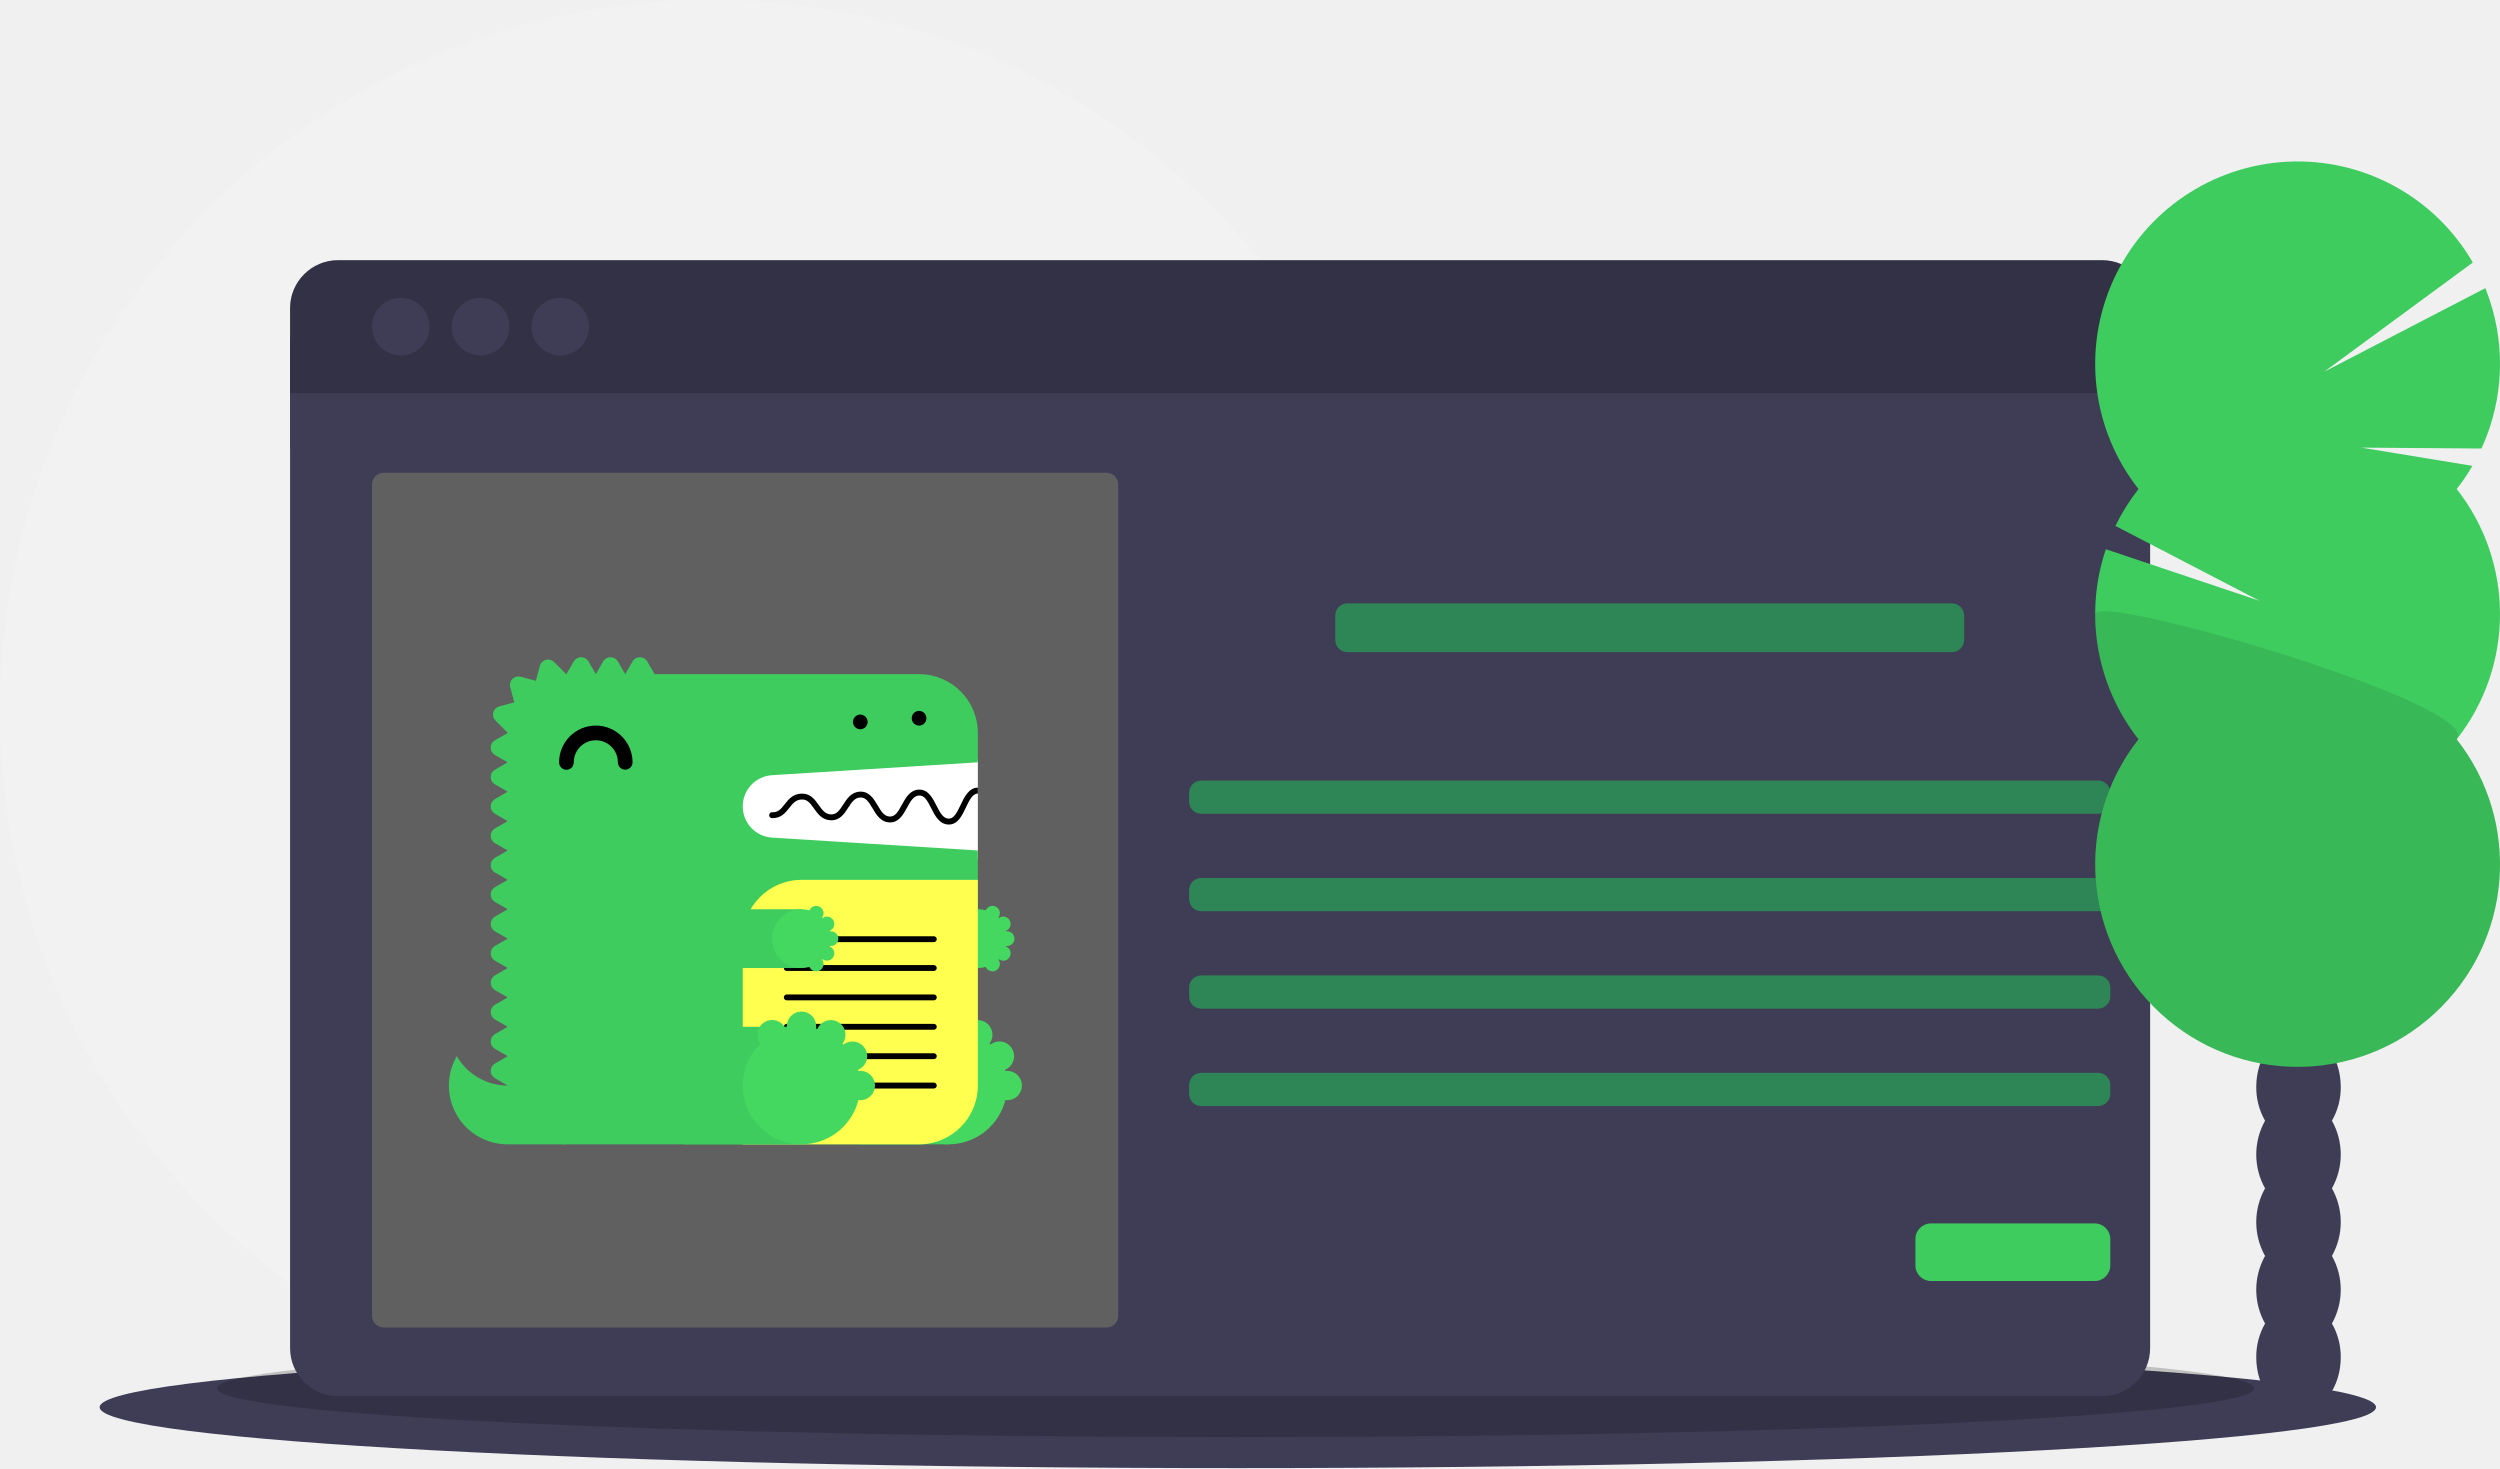
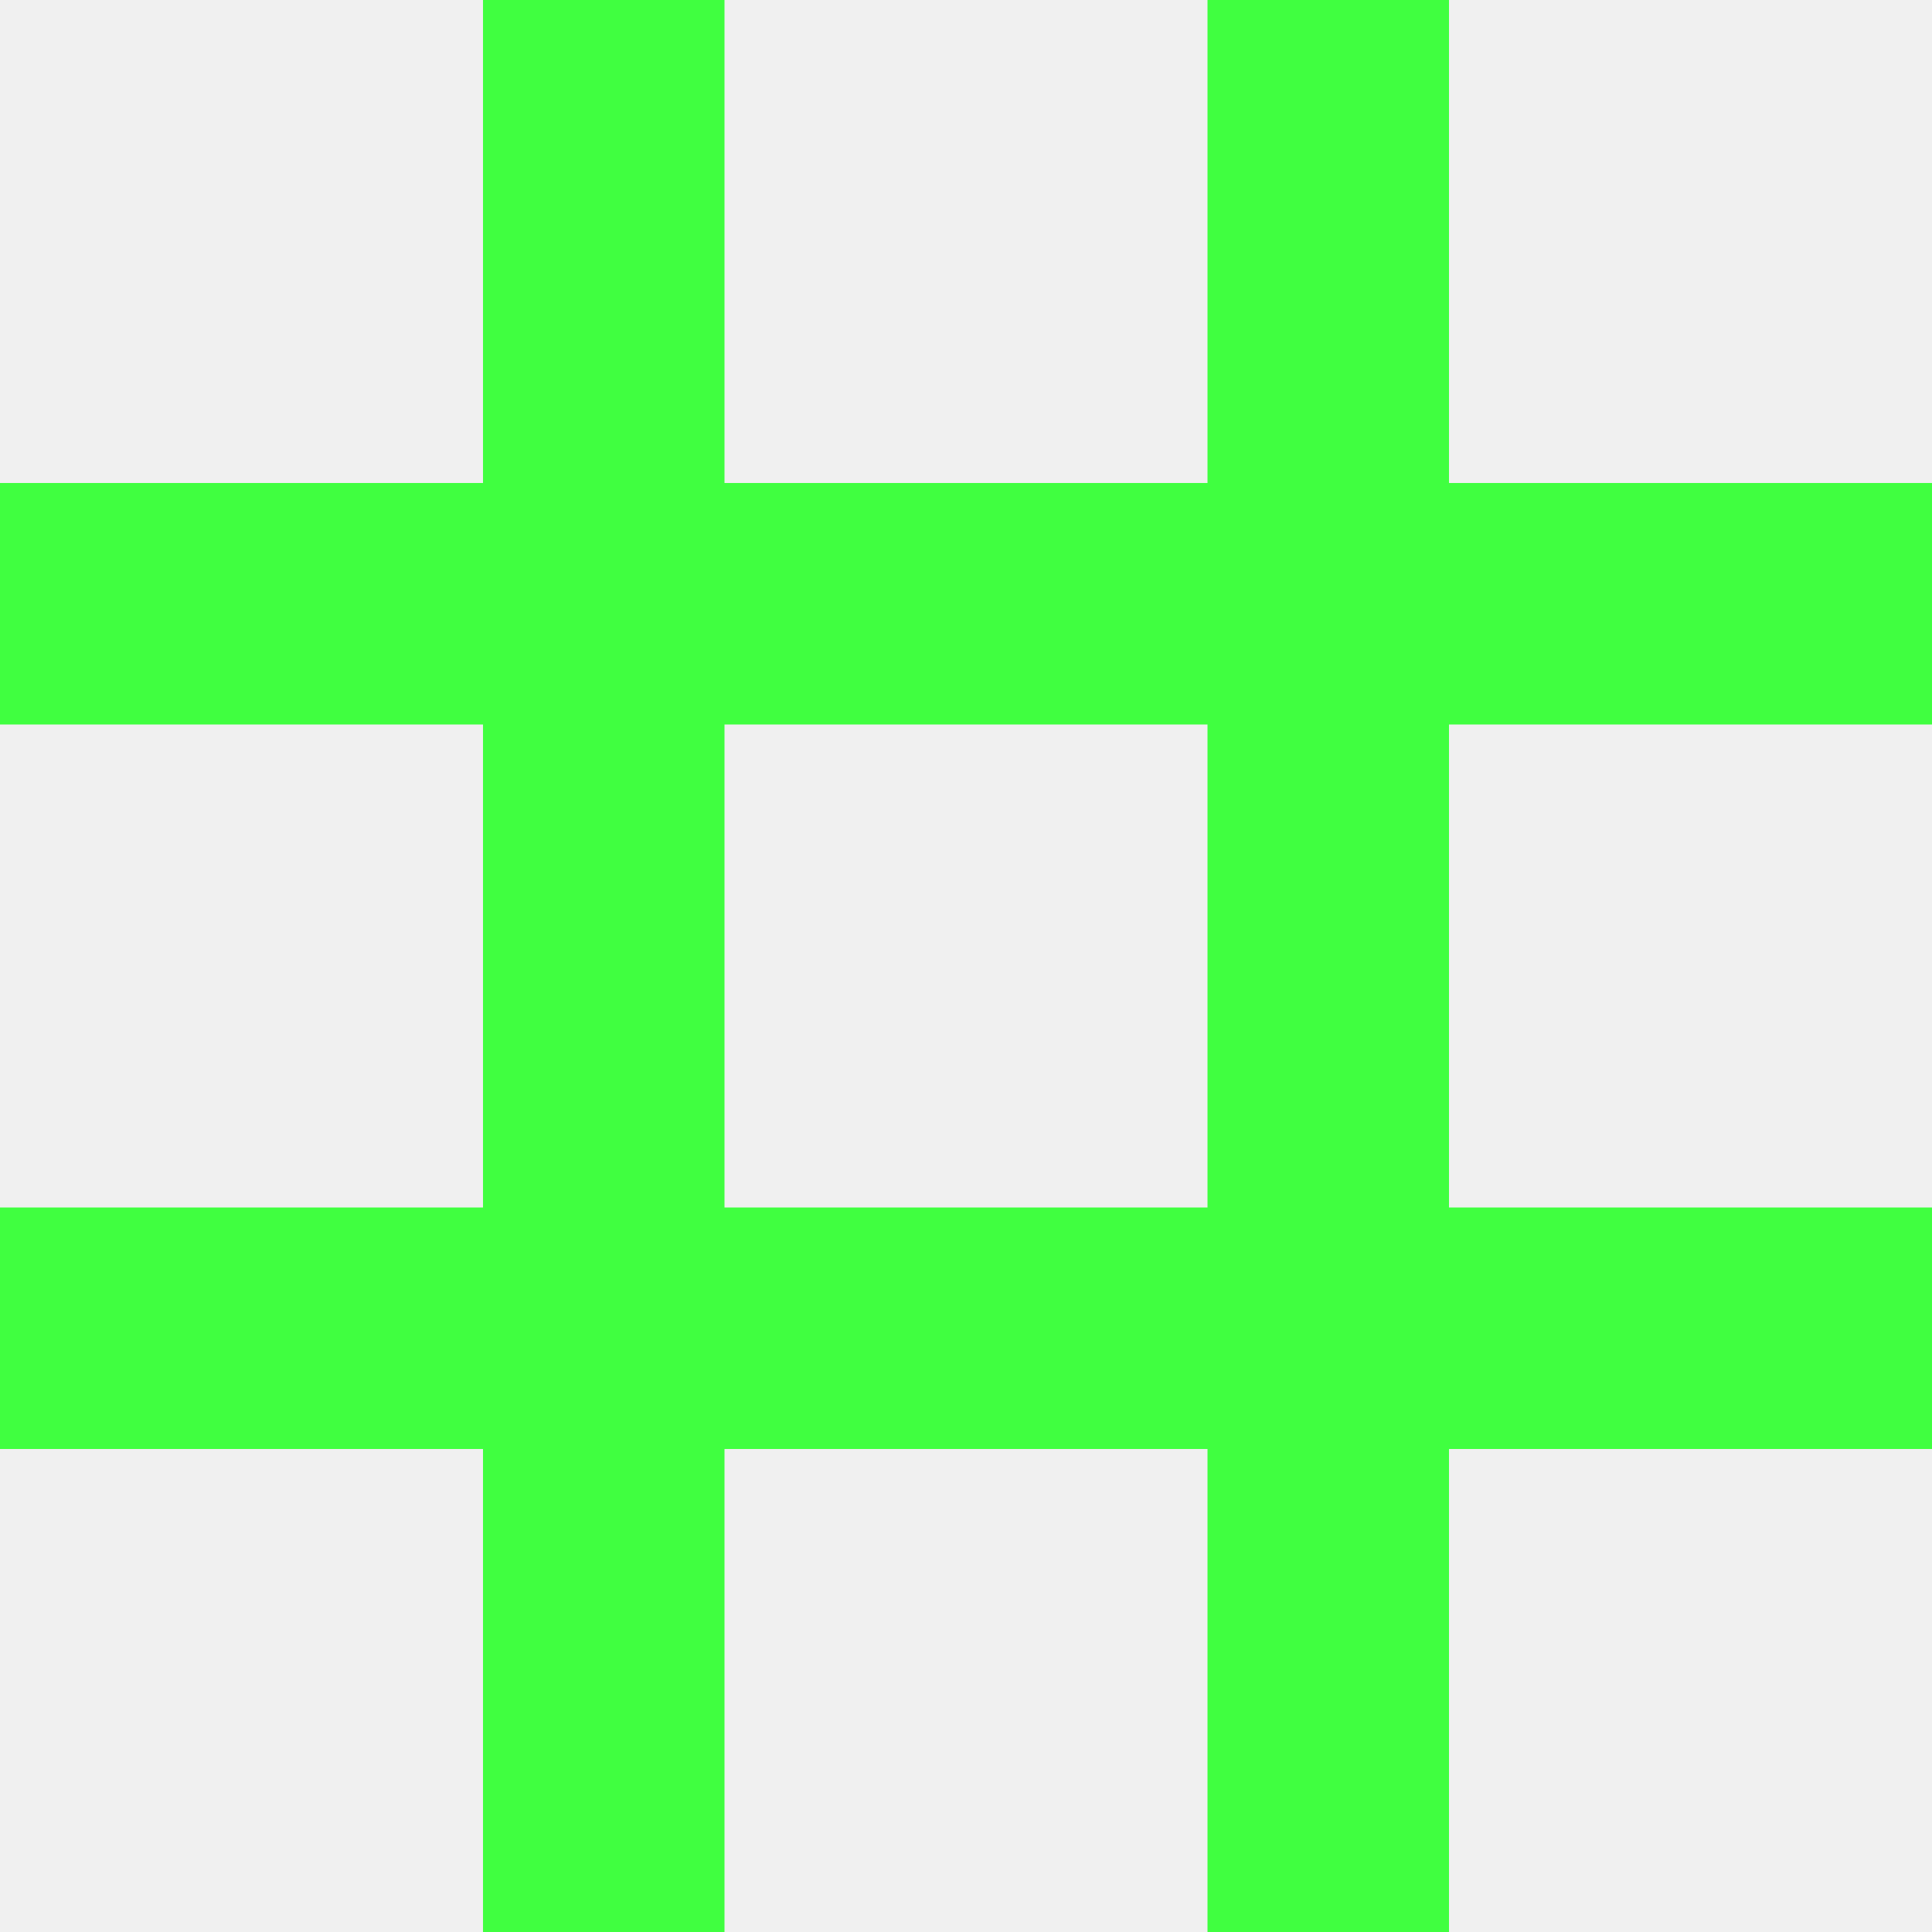
- <svg xmlns="http://www.w3.org/2000/svg" width="1129" height="663" viewBox="0 0 1129 663">
-   <circle cx="321" cy="321" r="321" fill="#f2f2f2" />
-   <ellipse cx="559" cy="635.5" rx="514" ry="27.5" fill="#3f3d56" />
-   <ellipse cx="558" cy="627" rx="460" ry="22" opacity="0.2" />
-   <rect x="131" y="152.5" width="840" height="50" fill="#3f3d56" />
-   <path d="M166.5,727.33A21.67,21.67,0,0,0,188.17,749H984.83A21.67,21.67,0,0,0,1006.5,727.33V296h-840Z" transform="translate(-35.5 -118.5)" fill="#3f3d56" />
-   <path d="M984.83,236H188.17A21.67,21.67,0,0,0,166.5,257.67V296h840V257.67A21.67,21.67,0,0,0,984.83,236Z" transform="translate(-35.5 -118.5)" fill="#3f3d56" />
-   <path d="M984.83,236H188.17A21.67,21.67,0,0,0,166.5,257.67V296h840V257.67A21.67,21.67,0,0,0,984.83,236Z" transform="translate(-35.5 -118.5)" opacity="0.2" />
-   <circle cx="181" cy="147.5" r="13" fill="#3f3d56" />
-   <circle cx="217" cy="147.5" r="13" fill="#3f3d56" />
-   <circle cx="253" cy="147.5" r="13" fill="#3f3d56" />
-   <rect x="168" y="213.5" width="337" height="386" rx="5.335" fill="#606060" />
-   <rect x="603" y="272.5" width="284" height="22" rx="5.476" fill="#2e8555" />
-   <rect x="537" y="352.5" width="416" height="15" rx="5.476" fill="#2e8555" />
-   <rect x="537" y="396.5" width="416" height="15" rx="5.476" fill="#2e8555" />
-   <rect x="537" y="440.5" width="416" height="15" rx="5.476" fill="#2e8555" />
-   <rect x="537" y="484.5" width="416" height="15" rx="5.476" fill="#2e8555" />
-   <rect x="865" y="552.5" width="88" height="26" rx="7.028" fill="#3ecc5f" />
-   <path d="M1088.603,624.616a30.114,30.114,0,0,0,3.983-15.266c0-13.797-8.544-24.981-19.083-24.981s-19.083,11.184-19.083,24.981a30.114,30.114,0,0,0,3.983,15.266,31.248,31.248,0,0,0,0,30.532,31.248,31.248,0,0,0,0,30.532,31.248,31.248,0,0,0,0,30.532,30.114,30.114,0,0,0-3.983,15.266c0,13.797,8.544,24.981,19.083,24.981s19.083-11.184,19.083-24.981a30.114,30.114,0,0,0-3.983-15.266,31.248,31.248,0,0,0,0-30.532,31.248,31.248,0,0,0,0-30.532,31.248,31.248,0,0,0,0-30.532Z" transform="translate(-35.5 -118.5)" fill="#3f3d56" />
-   <ellipse cx="1038.003" cy="460.318" rx="19.083" ry="24.981" fill="#3f3d56" />
-   <ellipse cx="1038.003" cy="429.786" rx="19.083" ry="24.981" fill="#3f3d56" />
-   <path d="M1144.939,339.345a91.611,91.611,0,0,0,7.107-10.461l-50.141-8.235,54.229.403a91.566,91.566,0,0,0,1.746-72.426l-72.754,37.741,67.097-49.321a91.413,91.413,0,1,0-150.971,102.298,91.458,91.458,0,0,0-10.425,16.669l65.087,33.814-69.4-23.292a91.46,91.46,0,0,0,14.738,85.837,91.406,91.406,0,1,0,143.689,0,91.418,91.418,0,0,0,0-113.029Z" transform="translate(-35.5 -118.5)" fill="#3ecc5f" fill-rule="evenodd" />
-   <path d="M981.688,395.859a91.013,91.013,0,0,0,19.561,56.514,91.406,91.406,0,1,0,143.689,0C1157.19,436.821,981.688,385.6,981.688,395.859Z" transform="translate(-35.5 -118.5)" opacity="0.1" />
-   <path d="M365.62,461.436H477.094v45.12H365.62Z" transform="translate(-35.5 -118.5)" fill="#fff" fill-rule="evenodd" />
-   <path d="M264.763,608.741a26.509,26.509,0,0,1-22.962-13.271,26.51,26.51,0,0,0,22.962,39.812H291.304V608.741Z" transform="translate(-35.5 -118.5)" fill="#3ecc5f" fill-rule="evenodd" />
-   <path d="M384.172,468.571l92.922-5.807V449.493a26.541,26.541,0,0,0-26.541-26.541H331.116l-3.318-5.746a3.83,3.83,0,0,0-6.635,0l-3.318,5.746-3.318-5.746a3.83,3.83,0,0,0-6.635,0l-3.318,5.746L301.257,417.205a3.83,3.83,0,0,0-6.635,0L291.304,422.951c-.029,0-.056.004-.086.004l-5.497-5.495a3.829,3.829,0,0,0-6.407,1.717l-1.817,6.773L270.607,424.103a3.83,3.83,0,0,0-4.691,4.693l1.845,6.891-6.771,1.814a3.832,3.832,0,0,0-1.72,6.41l5.497,5.497c0,.028-.004.056-.004.085l-5.746,3.318a3.83,3.83,0,0,0,0,6.635l5.746,3.318L259.016,466.081a3.83,3.83,0,0,0,0,6.635l5.746,3.318-5.746,3.318a3.83,3.83,0,0,0,0,6.635l5.746,3.318-5.746,3.318a3.83,3.83,0,0,0,0,6.635l5.746,3.318-5.746,3.318a3.83,3.83,0,0,0,0,6.635l5.746,3.318-5.746,3.318a3.83,3.83,0,0,0,0,6.635l5.746,3.318-5.746,3.318a3.83,3.83,0,0,0,0,6.635l5.746,3.318-5.746,3.318a3.83,3.83,0,0,0,0,6.635l5.746,3.318L259.016,558.976a3.83,3.83,0,0,0,0,6.635l5.746,3.318-5.746,3.318a3.83,3.83,0,0,0,0,6.635l5.746,3.318-5.746,3.318a3.83,3.83,0,0,0,0,6.635l5.746,3.318-5.746,3.318a3.83,3.83,0,0,0,0,6.635l5.746,3.318A26.541,26.541,0,0,0,291.304,635.283H450.553A26.541,26.541,0,0,0,477.094,608.741V502.575l-92.922-5.807a14.126,14.126,0,0,1,0-28.198" transform="translate(-35.5 -118.5)" fill="#3ecc5f" fill-rule="evenodd" />
-   <path d="M424.011,635.283h39.812V582.2H424.011Z" transform="translate(-35.5 -118.5)" fill="#3ecc5f" fill-rule="evenodd" />
-   <path d="M490.365,602.106a6.602,6.602,0,0,0-.848.085c-.05-.199-.098-.399-.154-.599A6.627,6.627,0,1,0,482.806,590.21q-.22-.225-.445-.446a6.624,6.624,0,1,0-11.397-6.564c-.196-.056-.394-.102-.591-.153a6.64,6.64,0,1,0-13.101,0c-.196.05-.394.097-.591.153a6.628,6.628,0,1,0-11.397,6.564,26.528,26.528,0,1,0,44.231,25.528,6.621,6.621,0,1,0,.848-13.186" transform="translate(-35.5 -118.5)" fill="#44d860" fill-rule="evenodd" />
-   <path d="M437.282,555.658H477.094V529.117H437.282Z" transform="translate(-35.5 -118.5)" fill="#3ecc5f" fill-rule="evenodd" />
-   <path d="M490.365,545.705a3.318,3.318,0,0,0,0-6.635,3.411,3.411,0,0,0-.423.042c-.027-.1-.049-.199-.077-.299a3.319,3.319,0,0,0-1.278-6.379,3.282,3.282,0,0,0-2.001.687q-.109-.113-.223-.223a3.282,3.282,0,0,0,.671-1.983,3.318,3.318,0,0,0-6.37-1.299,13.271,13.271,0,1,0,0,25.541,3.318,3.318,0,0,0,6.37-1.299,3.282,3.282,0,0,0-.671-1.983q.113-.109.223-.223a3.282,3.282,0,0,0,2.001.687,3.318,3.318,0,0,0,1.278-6.379c.028-.098.05-.199.077-.299a3.413,3.413,0,0,0,.423.042" transform="translate(-35.5 -118.5)" fill="#44d860" fill-rule="evenodd" />
-   <path d="M317.845,466.081a3.318,3.318,0,0,1-3.318-3.318,9.953,9.953,0,1,0-19.906,0,3.318,3.318,0,1,1-6.635,0,16.588,16.588,0,1,1,33.177,0,3.318,3.318,0,0,1-3.318,3.318" transform="translate(-35.5 -118.5)" fill-rule="evenodd" />
-   <path d="M370.928,635.283h79.624A26.541,26.541,0,0,0,477.094,608.741v-92.895H397.47a26.541,26.541,0,0,0-26.541,26.541Z" transform="translate(-35.5 -118.5)" fill="#ffff50" fill-rule="evenodd" />
-   <path d="M457.214,556.985H390.808a1.327,1.327,0,0,1,0-2.654h66.407a1.327,1.327,0,0,1,0,2.654m0,26.541H390.808a1.327,1.327,0,1,1,0-2.654h66.407a1.327,1.327,0,0,1,0,2.654m0,26.541H390.808a1.327,1.327,0,1,1,0-2.654h66.407a1.327,1.327,0,0,1,0,2.654m0-66.107H390.808a1.327,1.327,0,0,1,0-2.654h66.407a1.327,1.327,0,0,1,0,2.654m0,26.295H390.808a1.327,1.327,0,0,1,0-2.654h66.407a1.327,1.327,0,0,1,0,2.654m0,26.541H390.808a1.327,1.327,0,0,1,0-2.654h66.407a1.327,1.327,0,0,1,0,2.654M477.094,474.191c-.016,0-.029-.008-.045-.007-4.101.139-6.041,4.241-7.753,7.86-1.786,3.782-3.168,6.241-5.432,6.167-2.507-.09-3.94-2.922-5.458-5.919-1.744-3.442-3.734-7.347-7.913-7.201-4.042.138-5.989,3.708-7.706,6.857-1.827,3.355-3.071,5.395-5.469,5.3-2.557-.093-3.916-2.395-5.489-5.06-1.753-2.967-3.78-6.304-7.878-6.189-3.973.137-5.925,3.165-7.648,5.839-1.822,2.827-3.099,4.549-5.527,4.447-2.618-.093-3.971-2.004-5.535-4.216-1.757-2.486-3.737-5.299-7.823-5.162-3.886.133-5.838,2.614-7.559,4.801-1.635,2.076-2.912,3.718-5.612,3.615a1.328,1.328,0,1,0-.096,2.654c4.004.134,6.032-2.389,7.793-4.628,1.562-1.985,2.91-3.699,5.564-3.789,2.556-.109,3.754,1.48,5.567,4.041,1.721,2.434,3.675,5.194,7.605,5.336,4.118.138,6.099-2.939,7.854-5.663,1.569-2.434,2.922-4.535,5.507-4.624,2.379-.089,3.675,1.792,5.501,4.885,1.721,2.916,3.671,6.219,7.68,6.365,4.147.143,6.15-3.477,7.895-6.682,1.512-2.771,2.938-5.388,5.466-5.476,2.379-.056,3.62,2.117,5.456,5.746,1.715,3.388,3.659,7.226,7.73,7.373l.224.004c4.066,0,5.996-4.081,7.704-7.689,1.512-3.198,2.942-6.211,5.397-6.334Z" transform="translate(-35.5 -118.5)" fill-rule="evenodd" />
-   <path d="M344.387,635.283h53.083V582.2H344.387Z" transform="translate(-35.5 -118.5)" fill="#3ecc5f" fill-rule="evenodd" />
-   <path d="M424.011,602.106a6.602,6.602,0,0,0-.848.085c-.05-.199-.098-.399-.154-.599A6.627,6.627,0,1,0,416.452,590.21q-.22-.225-.445-.446a6.624,6.624,0,1,0-11.397-6.564c-.196-.056-.394-.102-.591-.153a6.64,6.64,0,1,0-13.101,0c-.196.05-.394.097-.591.153a6.628,6.628,0,1,0-11.397,6.564,26.528,26.528,0,1,0,44.231,25.528,6.621,6.621,0,1,0,.848-13.186" transform="translate(-35.5 -118.5)" fill="#44d860" fill-rule="evenodd" />
-   <path d="M344.387,555.658h53.083V529.117H344.387Z" transform="translate(-35.5 -118.5)" fill="#3ecc5f" fill-rule="evenodd" />
-   <path d="M410.74,545.705a3.318,3.318,0,1,0,0-6.635,3.411,3.411,0,0,0-.423.042c-.027-.1-.049-.199-.077-.299a3.319,3.319,0,0,0-1.278-6.379,3.282,3.282,0,0,0-2.001.687q-.109-.113-.223-.223a3.282,3.282,0,0,0,.671-1.983,3.318,3.318,0,0,0-6.37-1.299,13.271,13.271,0,1,0,0,25.541,3.318,3.318,0,0,0,6.37-1.299,3.282,3.282,0,0,0-.671-1.983q.113-.109.223-.223a3.282,3.282,0,0,0,2.001.687,3.318,3.318,0,0,0,1.278-6.379c.028-.098.05-.199.077-.299a3.413,3.413,0,0,0,.423.042" transform="translate(-35.5 -118.5)" fill="#44d860" fill-rule="evenodd" />
-   <path d="M424.011,447.834a3.603,3.603,0,0,1-.65-.066,3.344,3.344,0,0,1-.624-.186,3.447,3.447,0,0,1-.572-.305,5.027,5.027,0,0,1-.504-.411,3.887,3.887,0,0,1-.41-.504,3.275,3.275,0,0,1-.557-1.845,3.602,3.602,0,0,1,.066-.65,3.826,3.826,0,0,1,.184-.624,3.489,3.489,0,0,1,.307-.571,3.197,3.197,0,0,1,.914-.916,3.447,3.447,0,0,1,.572-.305,3.344,3.344,0,0,1,.624-.186,3.069,3.069,0,0,1,1.301,0,3.223,3.223,0,0,1,1.194.491,5.028,5.028,0,0,1,.504.411,4.88,4.88,0,0,1,.411.504,3.382,3.382,0,0,1,.305.571,3.478,3.478,0,0,1,.252,1.274A3.364,3.364,0,0,1,426.36,446.865a5.027,5.027,0,0,1-.504.411,3.306,3.306,0,0,1-1.845.557m26.541-1.659a3.388,3.388,0,0,1-2.35-.969,5.042,5.042,0,0,1-.41-.504,3.275,3.275,0,0,1-.557-1.845,3.387,3.387,0,0,1,.967-2.349,5.026,5.026,0,0,1,.504-.411,3.447,3.447,0,0,1,.572-.305,3.343,3.343,0,0,1,.624-.186,3.07,3.07,0,0,1,1.301,0,3.224,3.224,0,0,1,1.194.491,5.026,5.026,0,0,1,.504.411,3.388,3.388,0,0,1,.969,2.349,3.726,3.726,0,0,1-.066.65,3.374,3.374,0,0,1-.186.624,4.715,4.715,0,0,1-.305.571,4.88,4.88,0,0,1-.411.504,5.026,5.026,0,0,1-.504.411,3.305,3.305,0,0,1-1.845.557" transform="translate(-35.5 -118.5)" fill-rule="evenodd" />
+ <svg xmlns="http://www.w3.org/2000/svg" width="1024" height="1024" viewBox="0 0 1024 1024">
+   <g>
+     <rect style="fill:#40ff40" width="1024" height="128" x="0" y="256" />
+     <rect style="fill:#40ff40" width="1024" height="128" x="0" y="640" />
+     <rect style="fill:#40ff40" width="1024" height="128" x="0" y="-768" transform="rotate(90)" />
+     <rect style="fill:#40ff40" width="1024" height="128" x="0" y="-384" transform="rotate(90)" />
+   </g>
</svg>
